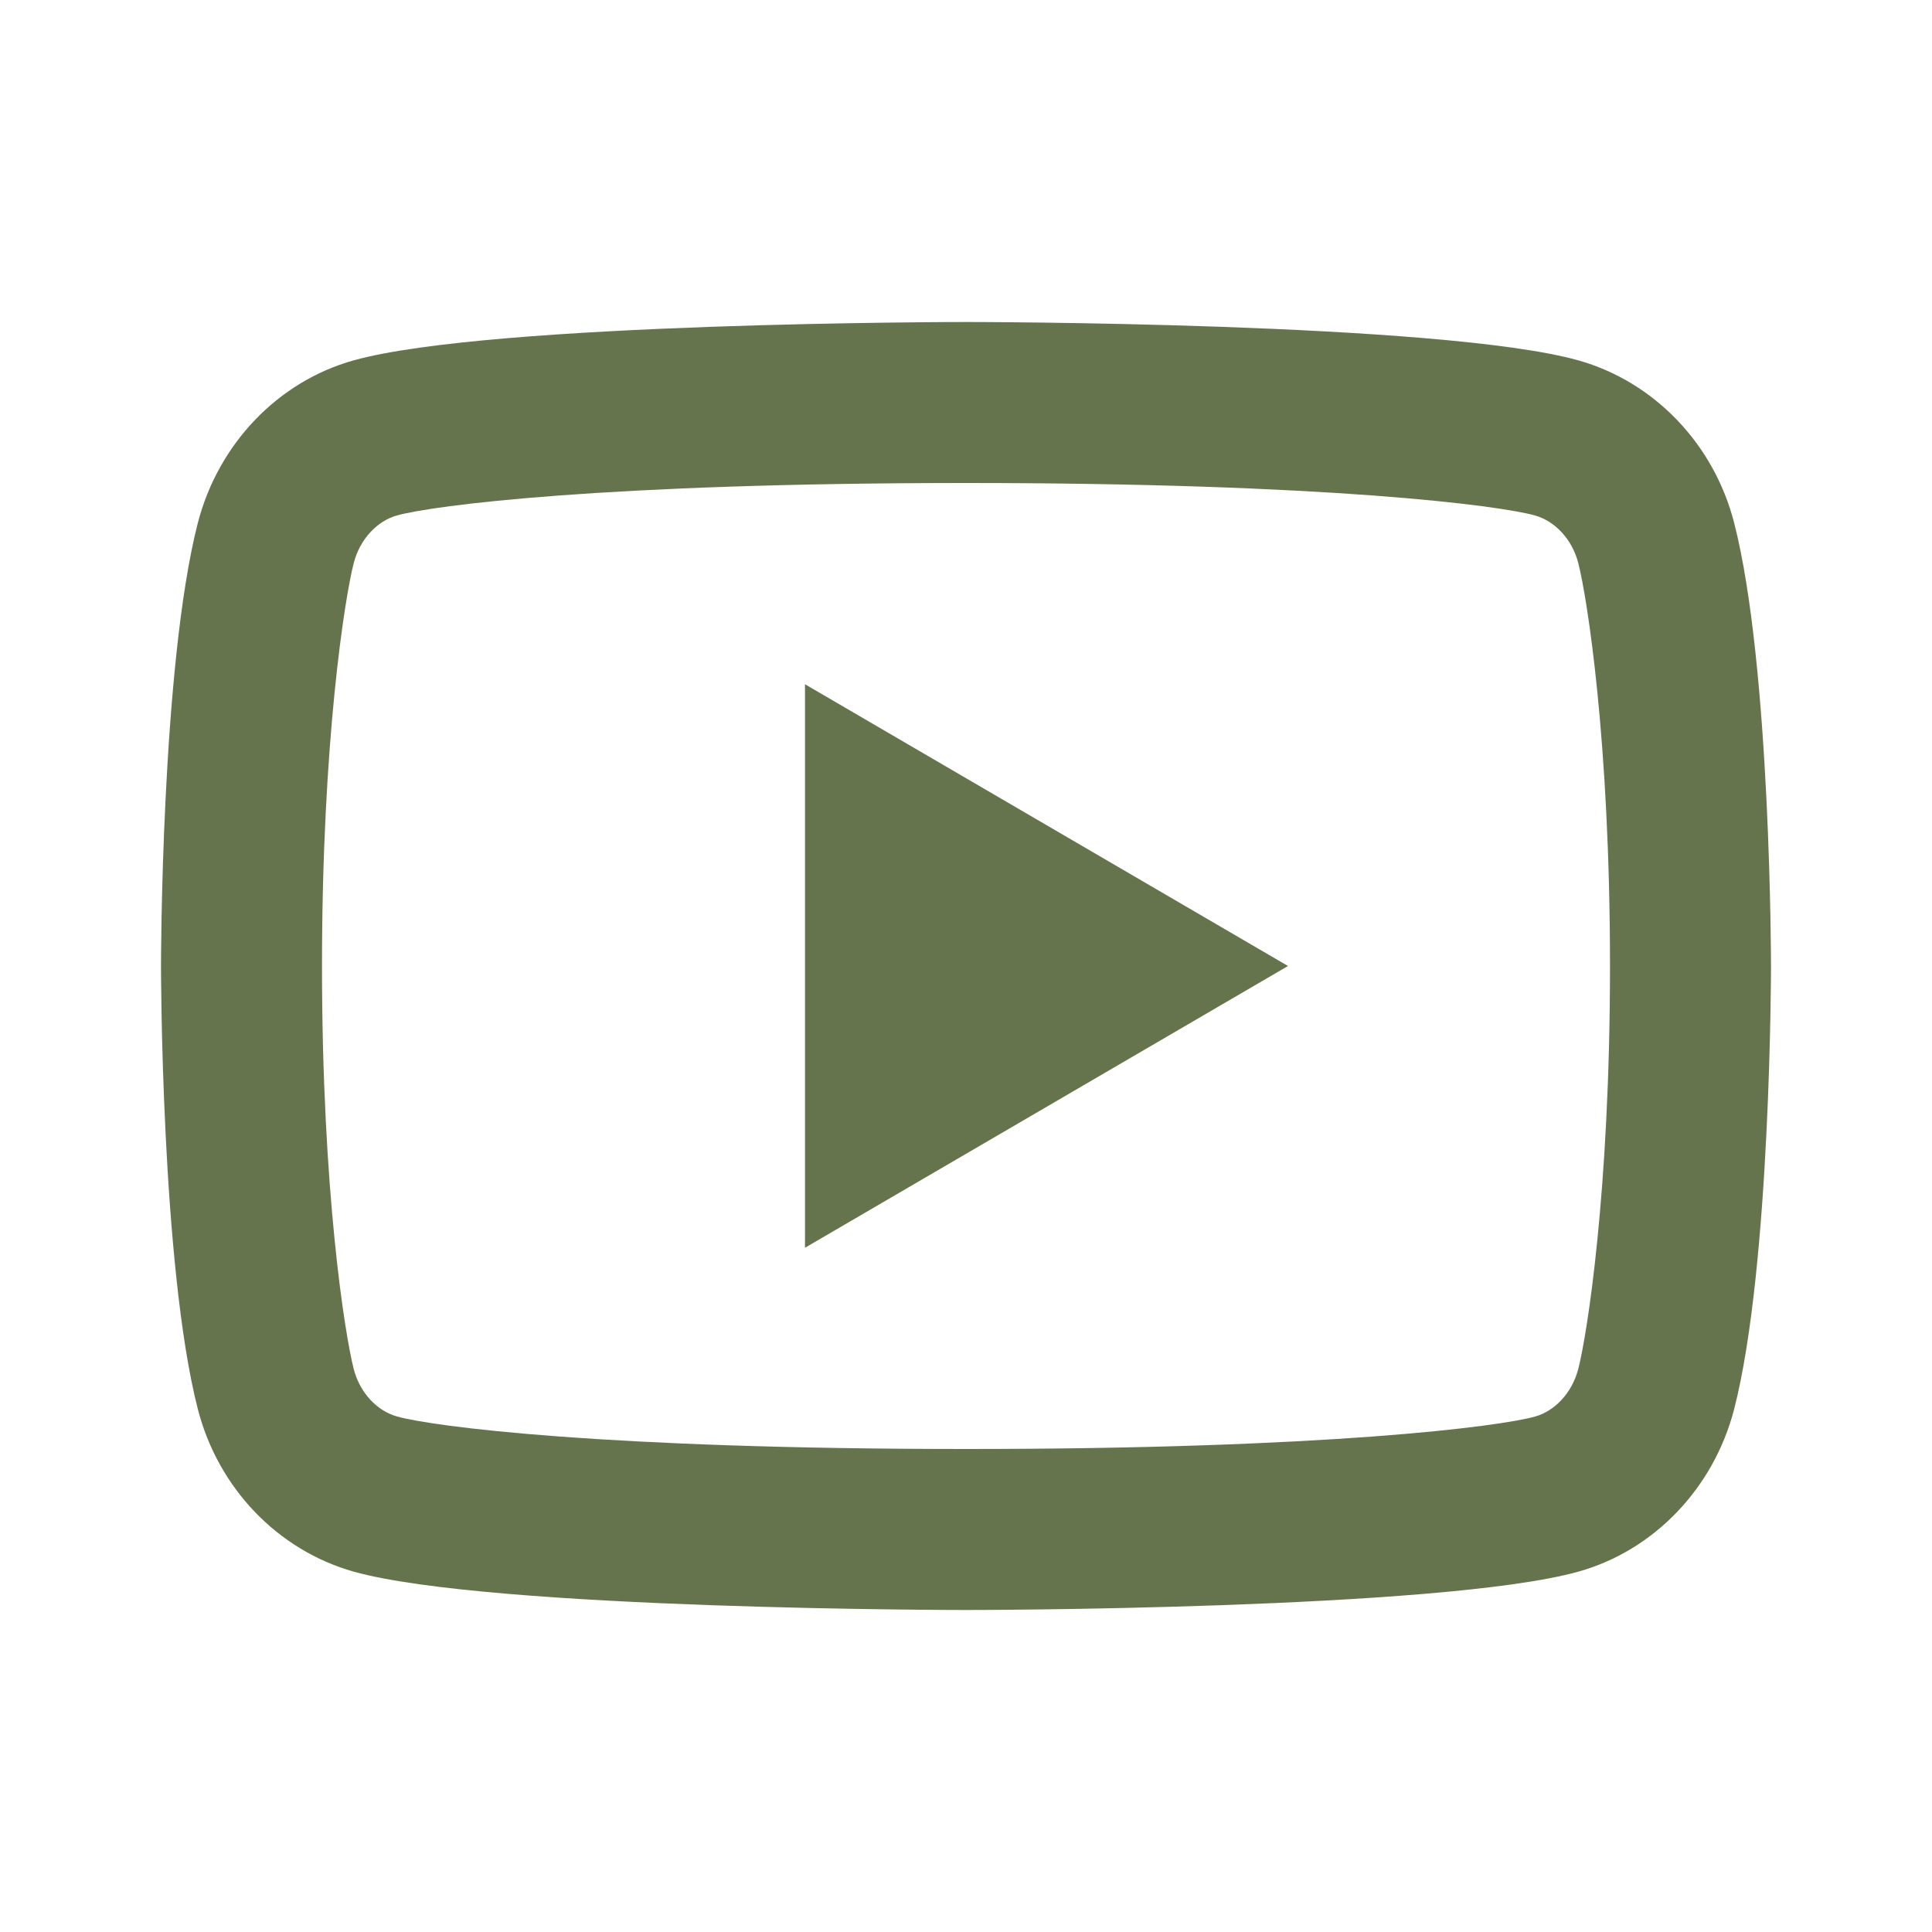
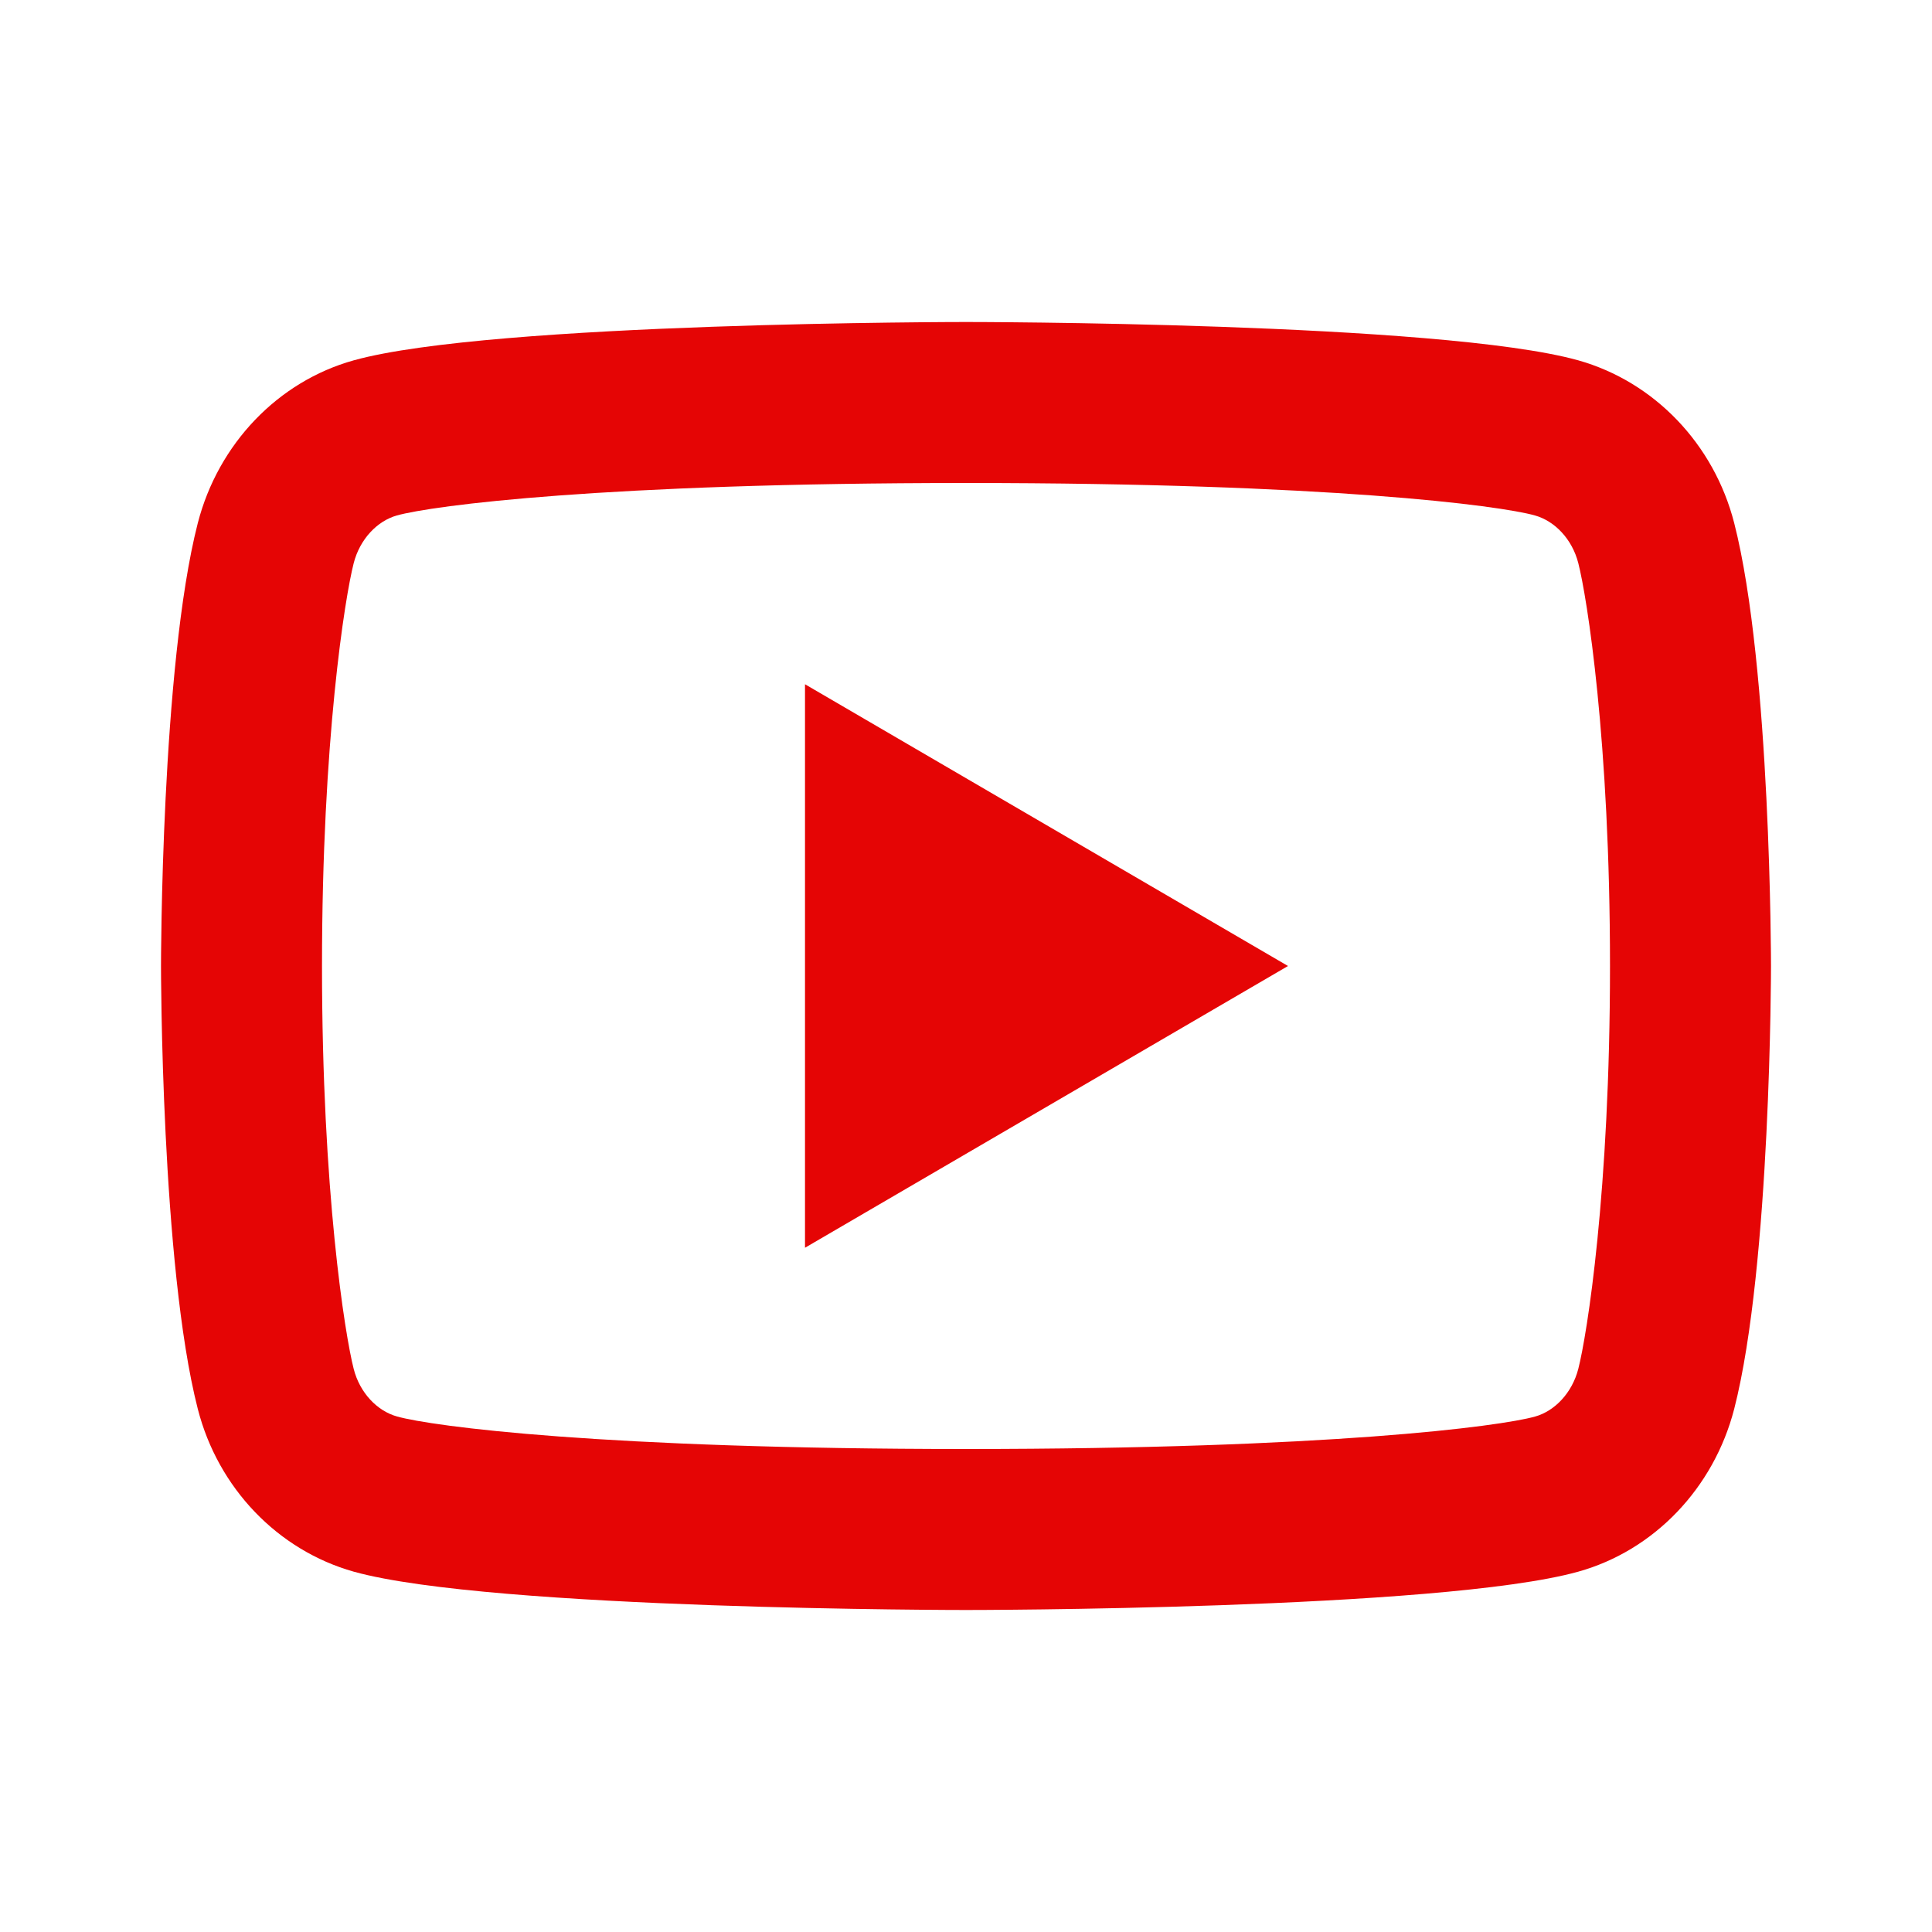
<svg xmlns="http://www.w3.org/2000/svg" width="24" height="24" viewBox="0 0 24 24" fill="none">
-   <path d="M19.606 6.995C19.53 6.697 19.314 6.472 19.067 6.403C18.63 6.28 16.5 6 12 6C7.5 6 5.372 6.28 4.931 6.403C4.687 6.471 4.471 6.696 4.394 6.995C4.285 7.419 4 9.196 4 12C4 14.804 4.285 16.58 4.394 17.006C4.47 17.303 4.686 17.528 4.932 17.596C5.372 17.72 7.5 18 12 18C16.5 18 18.629 17.72 19.069 17.597C19.313 17.529 19.529 17.304 19.606 17.005C19.715 16.581 20 14.8 20 12C20 9.2 19.715 7.42 19.606 6.995ZM21.543 6.498C22 8.28 22 12 22 12C22 12 22 15.72 21.543 17.502C21.289 18.487 20.546 19.262 19.605 19.524C17.896 20 12 20 12 20C12 20 6.107 20 4.395 19.524C3.45 19.258 2.708 18.484 2.457 17.502C2 15.72 2 12 2 12C2 12 2 8.28 2.457 6.498C2.711 5.513 3.454 4.738 4.395 4.476C6.107 4 12 4 12 4C12 4 17.896 4 19.605 4.476C20.55 4.742 21.292 5.516 21.543 6.498ZM10 15.5V8.5L16 12L10 15.5Z" fill="#65744D" />
+   <path d="M19.606 6.995C19.53 6.697 19.314 6.472 19.067 6.403C18.63 6.28 16.5 6 12 6C7.5 6 5.372 6.28 4.931 6.403C4.687 6.471 4.471 6.696 4.394 6.995C4.285 7.419 4 9.196 4 12C4 14.804 4.285 16.58 4.394 17.006C4.47 17.303 4.686 17.528 4.932 17.596C5.372 17.72 7.5 18 12 18C16.5 18 18.629 17.72 19.069 17.597C19.313 17.529 19.529 17.304 19.606 17.005C19.715 16.581 20 14.8 20 12C20 9.2 19.715 7.42 19.606 6.995ZM21.543 6.498C22 8.28 22 12 22 12C22 12 22 15.72 21.543 17.502C21.289 18.487 20.546 19.262 19.605 19.524C17.896 20 12 20 12 20C12 20 6.107 20 4.395 19.524C3.45 19.258 2.708 18.484 2.457 17.502C2 15.72 2 12 2 12C2 12 2 8.28 2.457 6.498C2.711 5.513 3.454 4.738 4.395 4.476C6.107 4 12 4 12 4C12 4 17.896 4 19.605 4.476C20.55 4.742 21.292 5.516 21.543 6.498ZM10 15.5V8.5L16 12L10 15.5Z" style="fill: rgb(229, 5, 5);" />
</svg>
